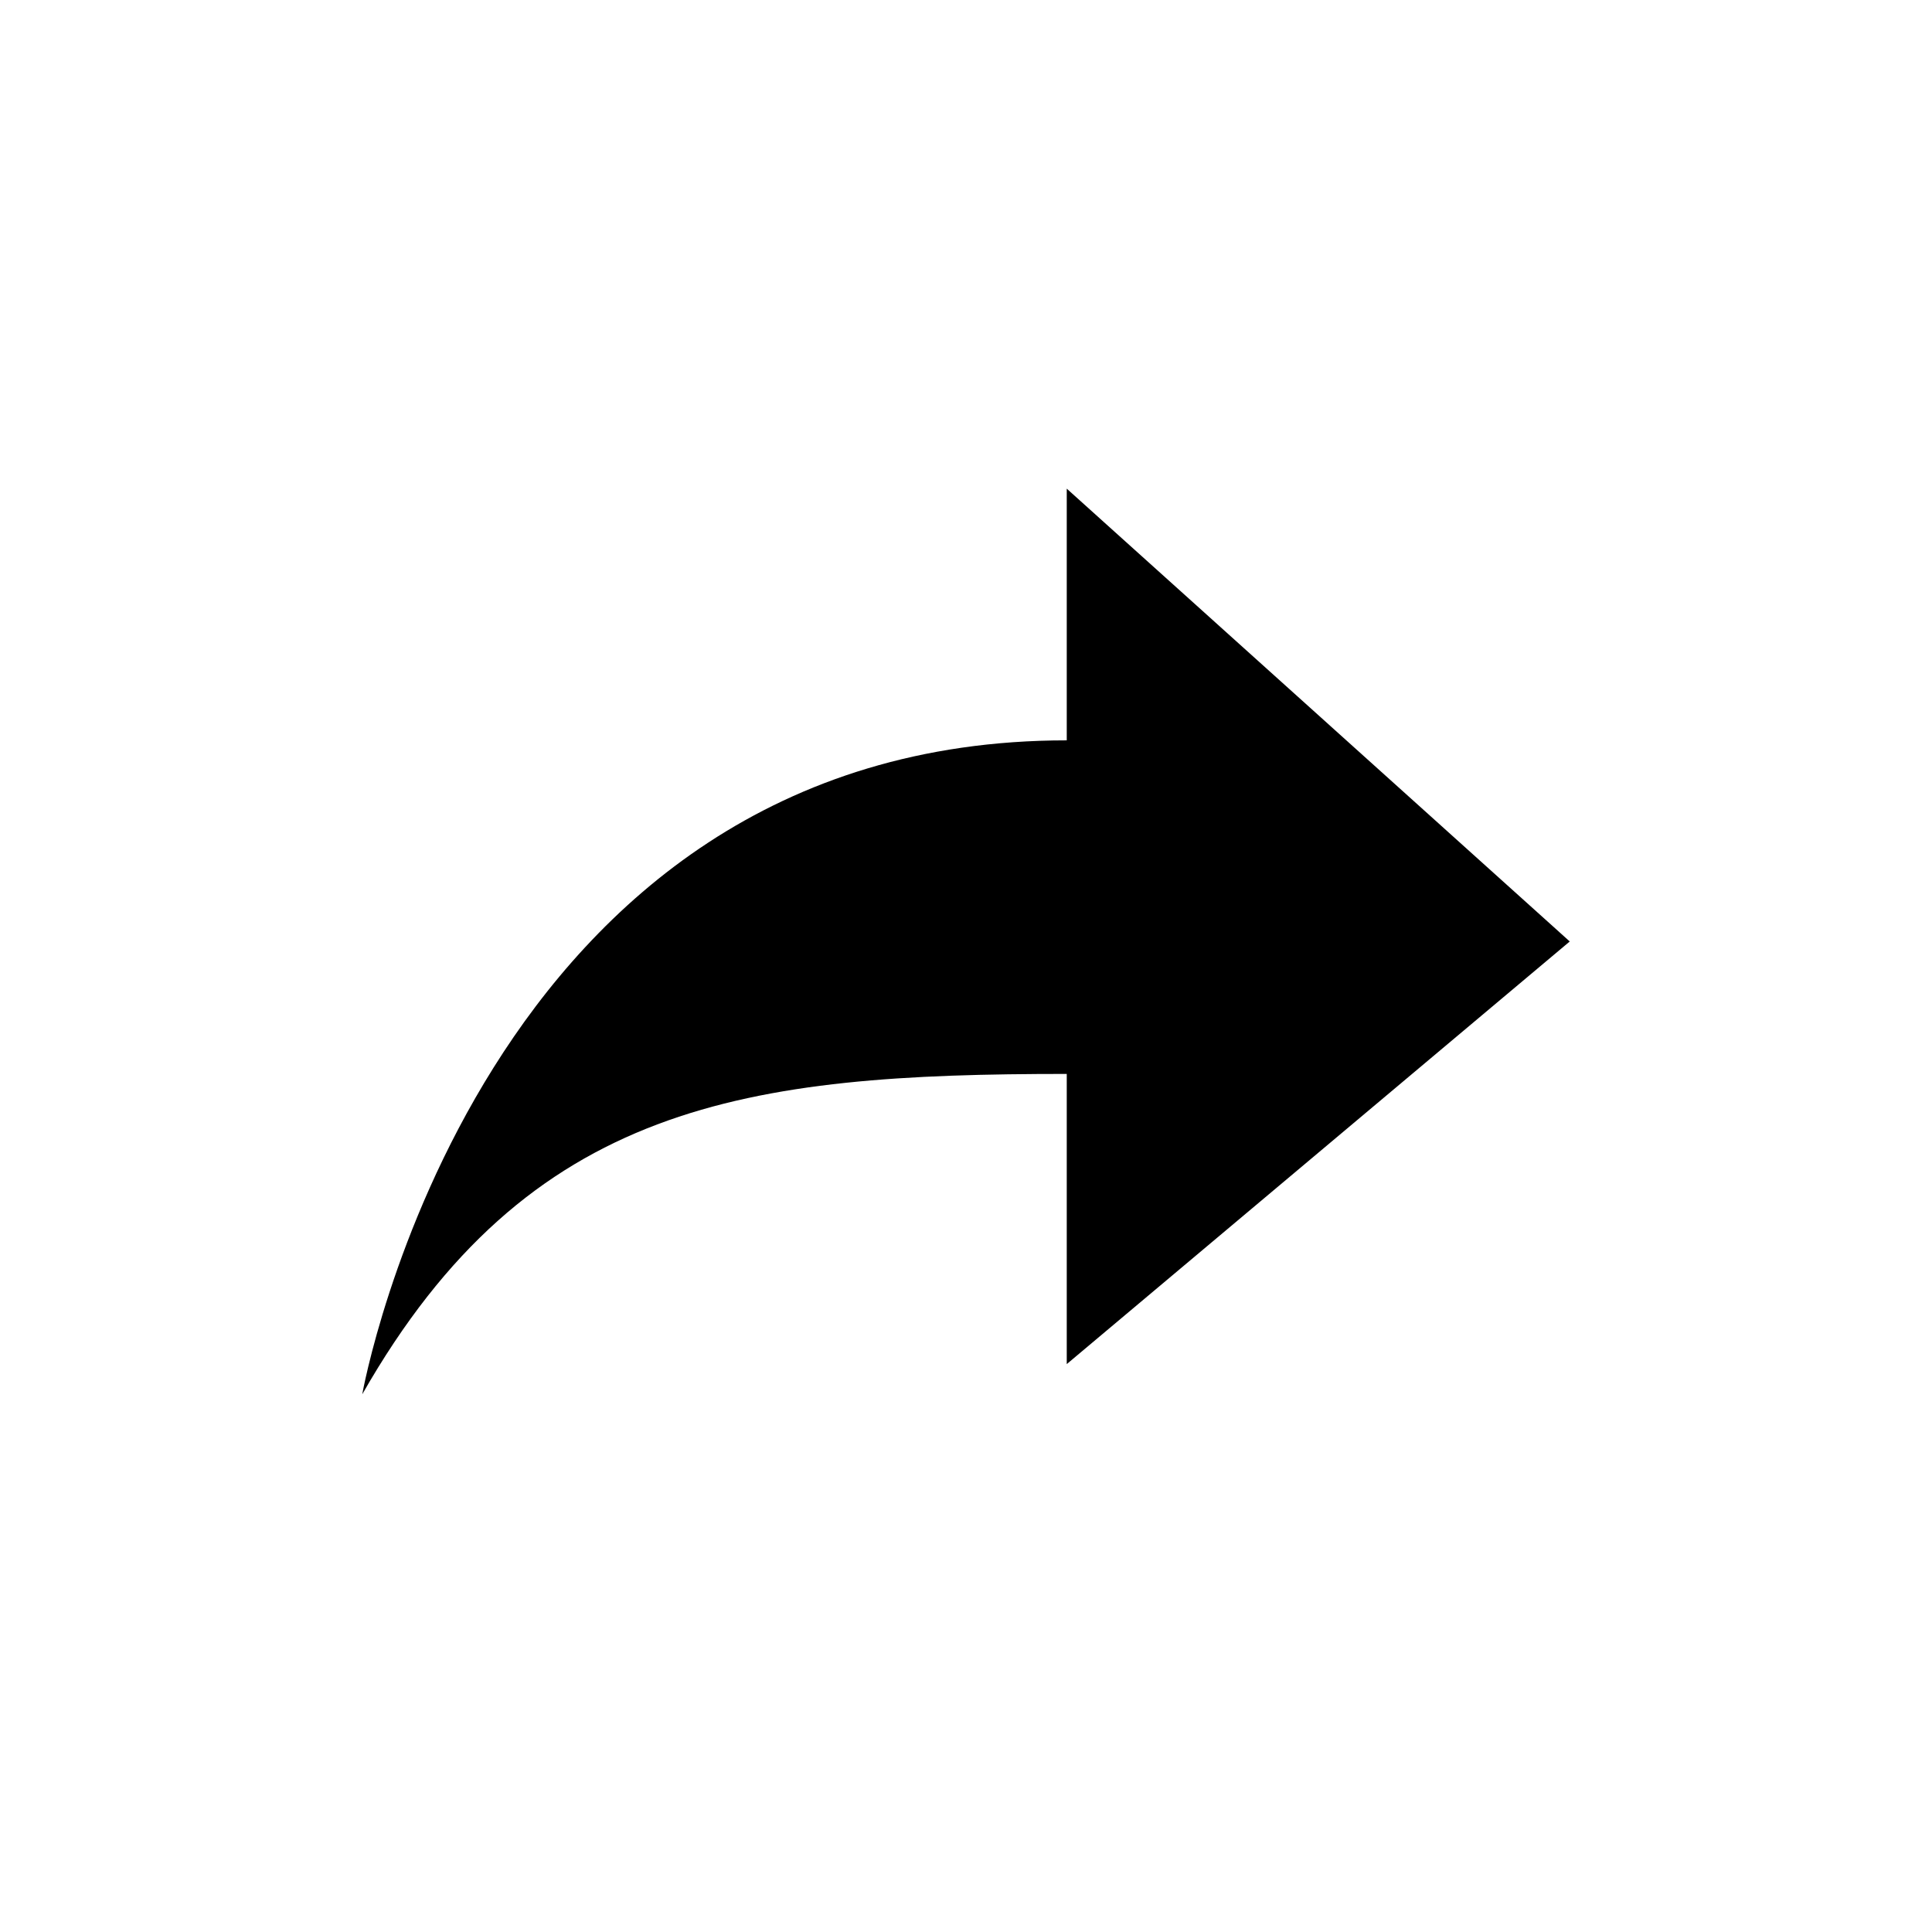
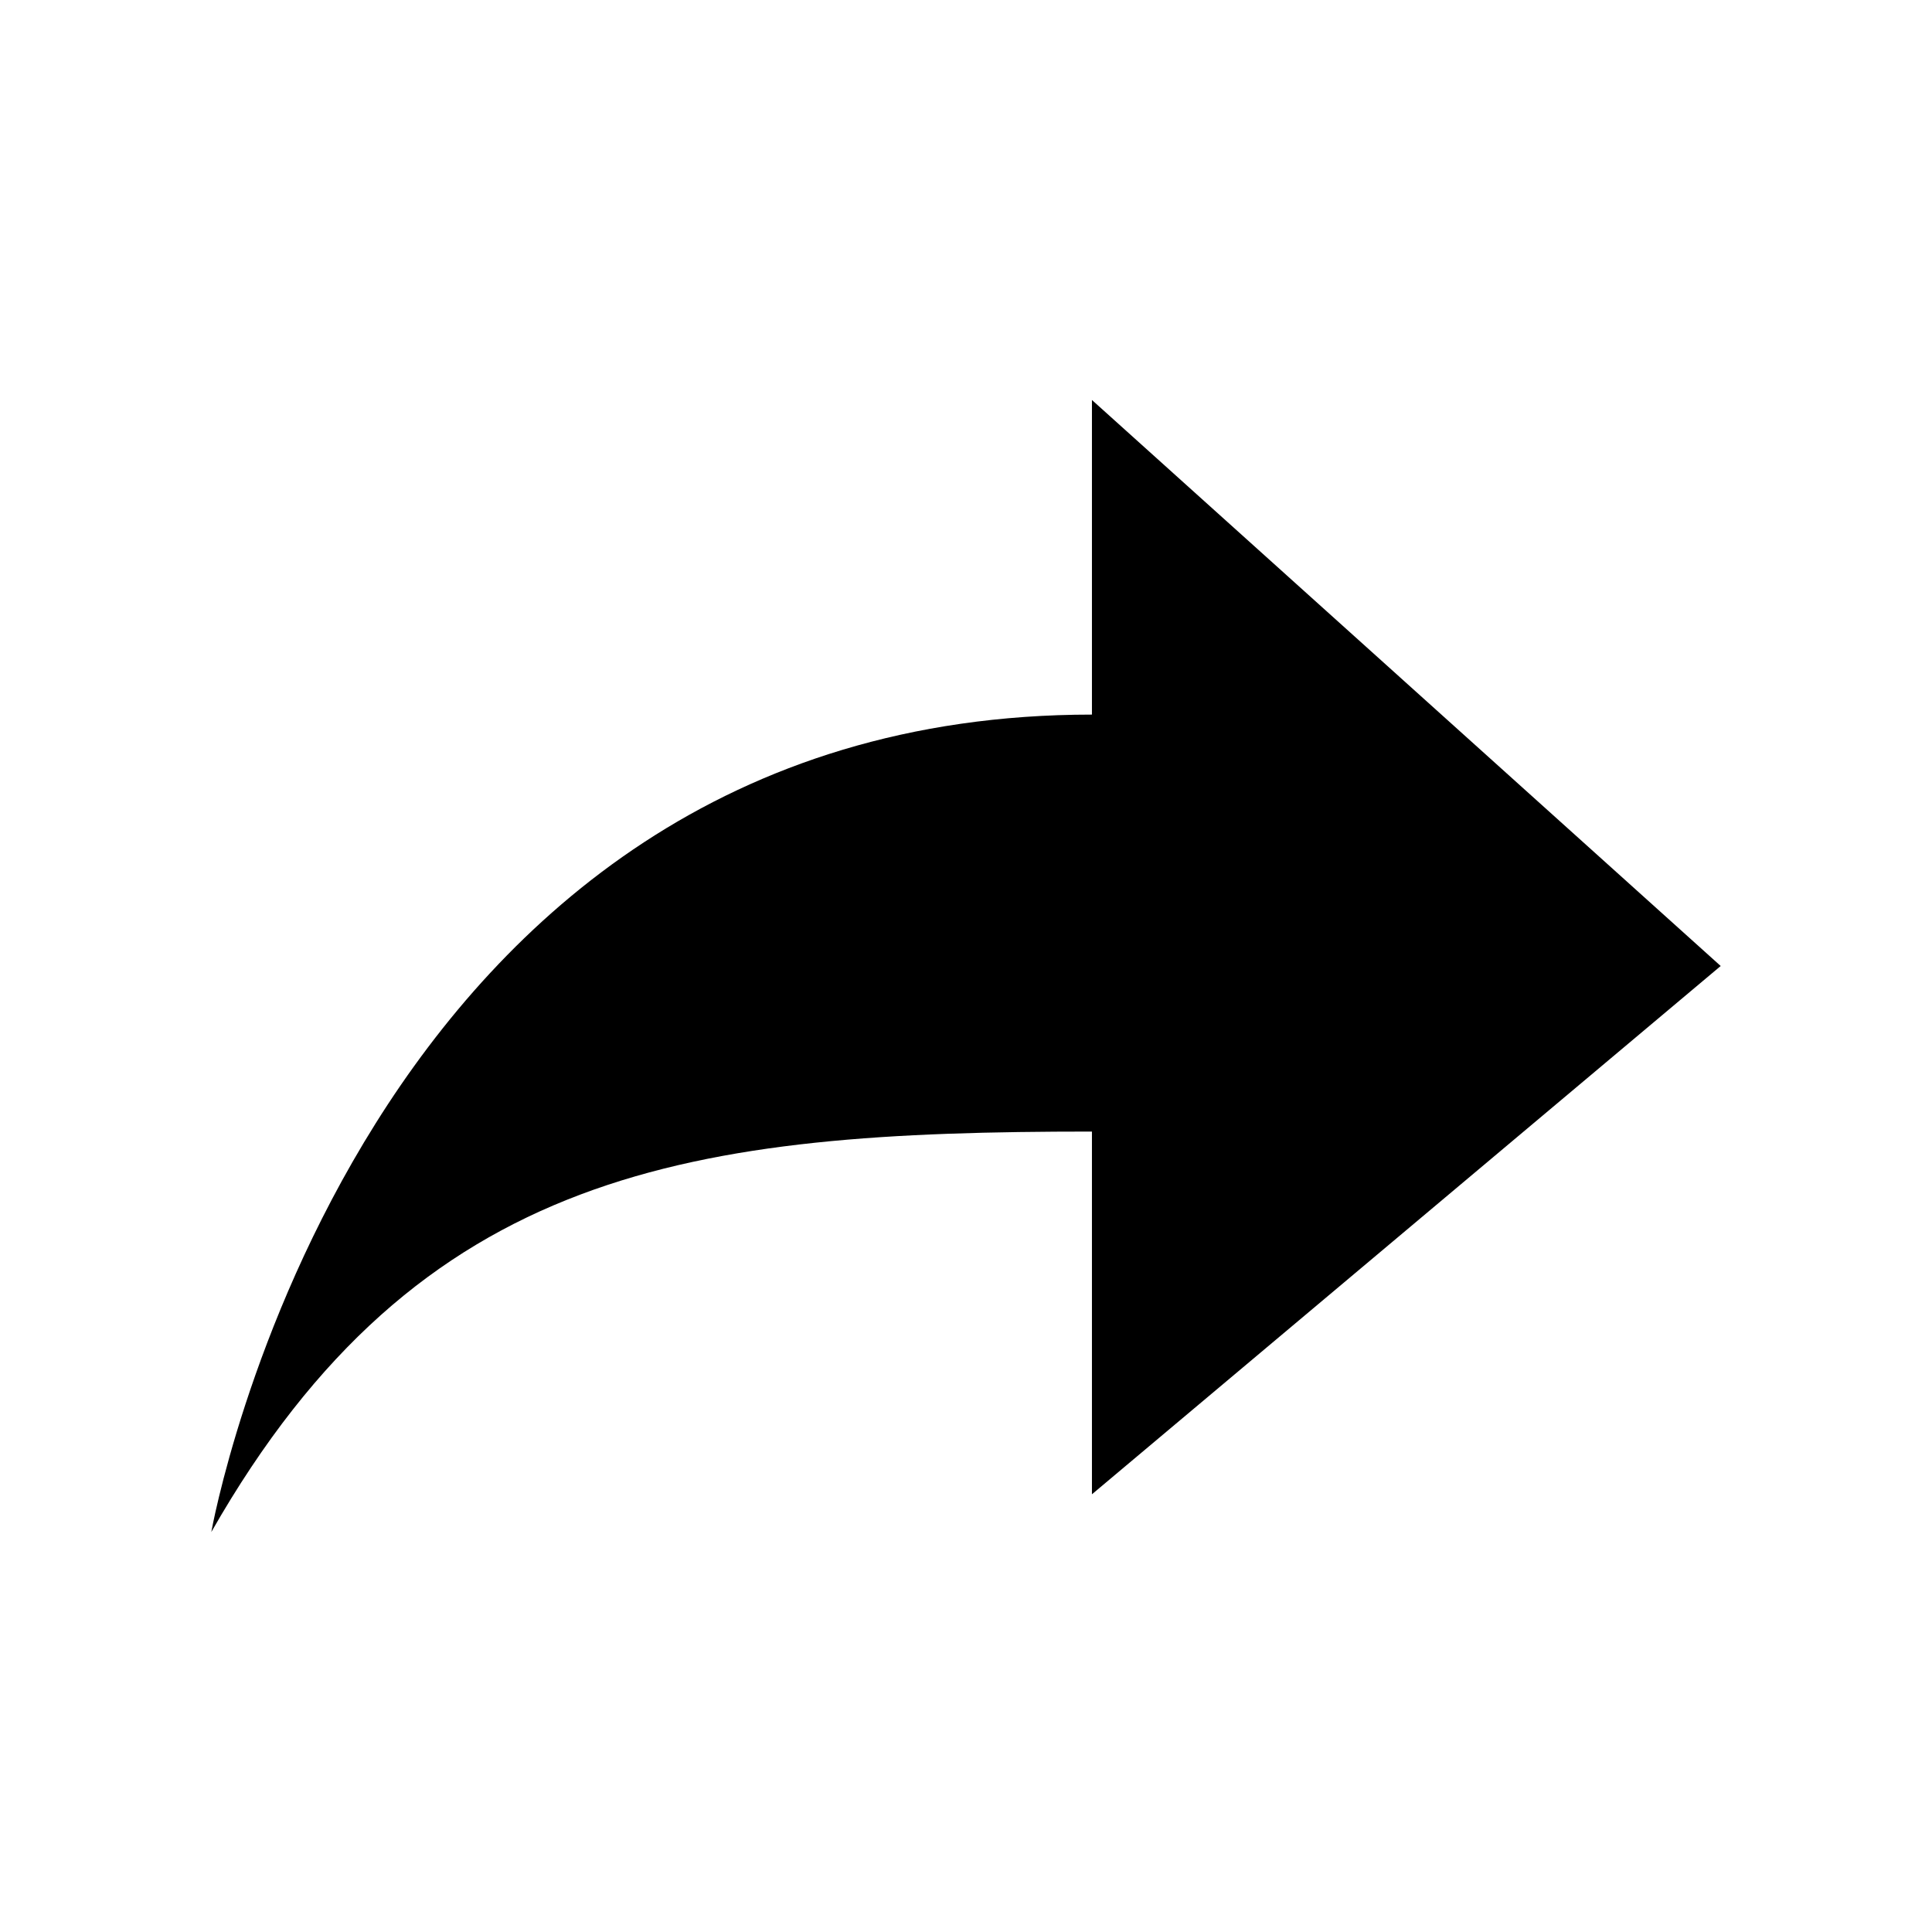
<svg xmlns="http://www.w3.org/2000/svg" width="512" height="512" viewBox="0 0 512 512">
-   <path d="M282.7 284.6v76.9l133.3-112-133.3-120v66.7C126.7 196.2 96 369.5 96 369.5c44.2-77.5 102-84.9 186.7-84.9" />
+   <path d="M289.375,299.875v96.125l166.625-140-166.625-150v83.375c-195,0-233.375,216.625-233.375,216.625,55.25-96.875,127.5-106.125,233.375-106.125" />
</svg>
